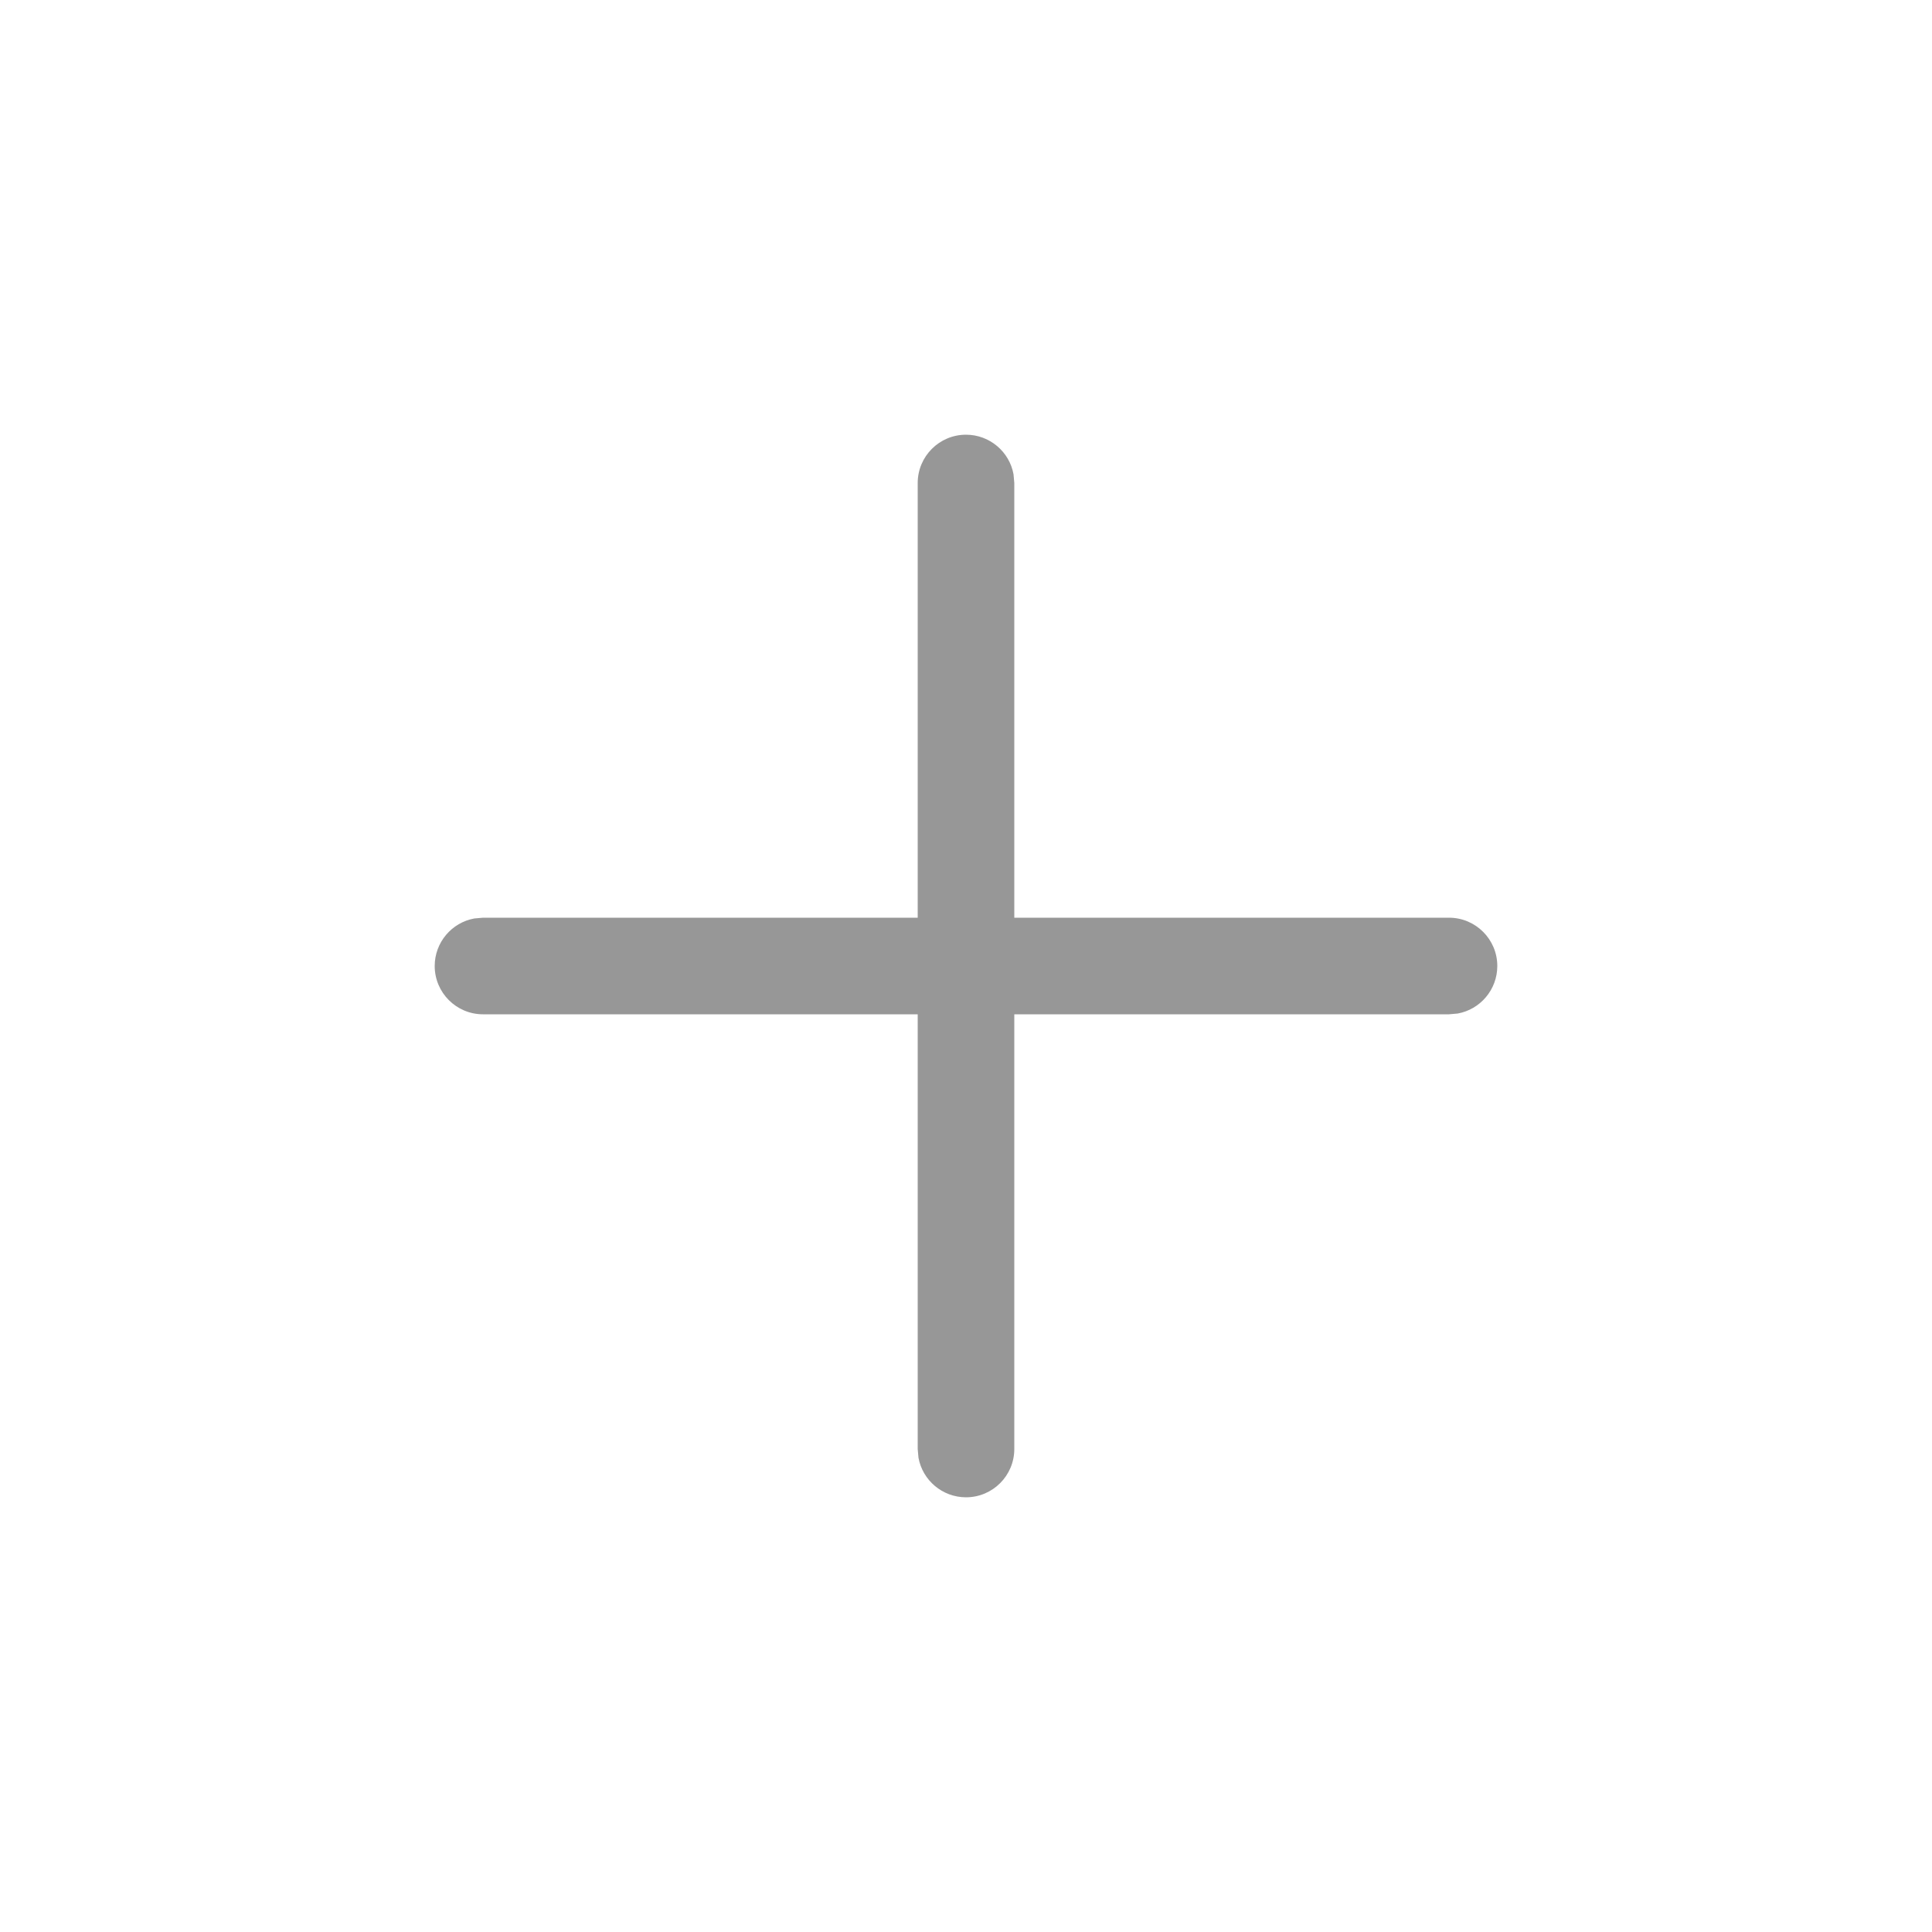
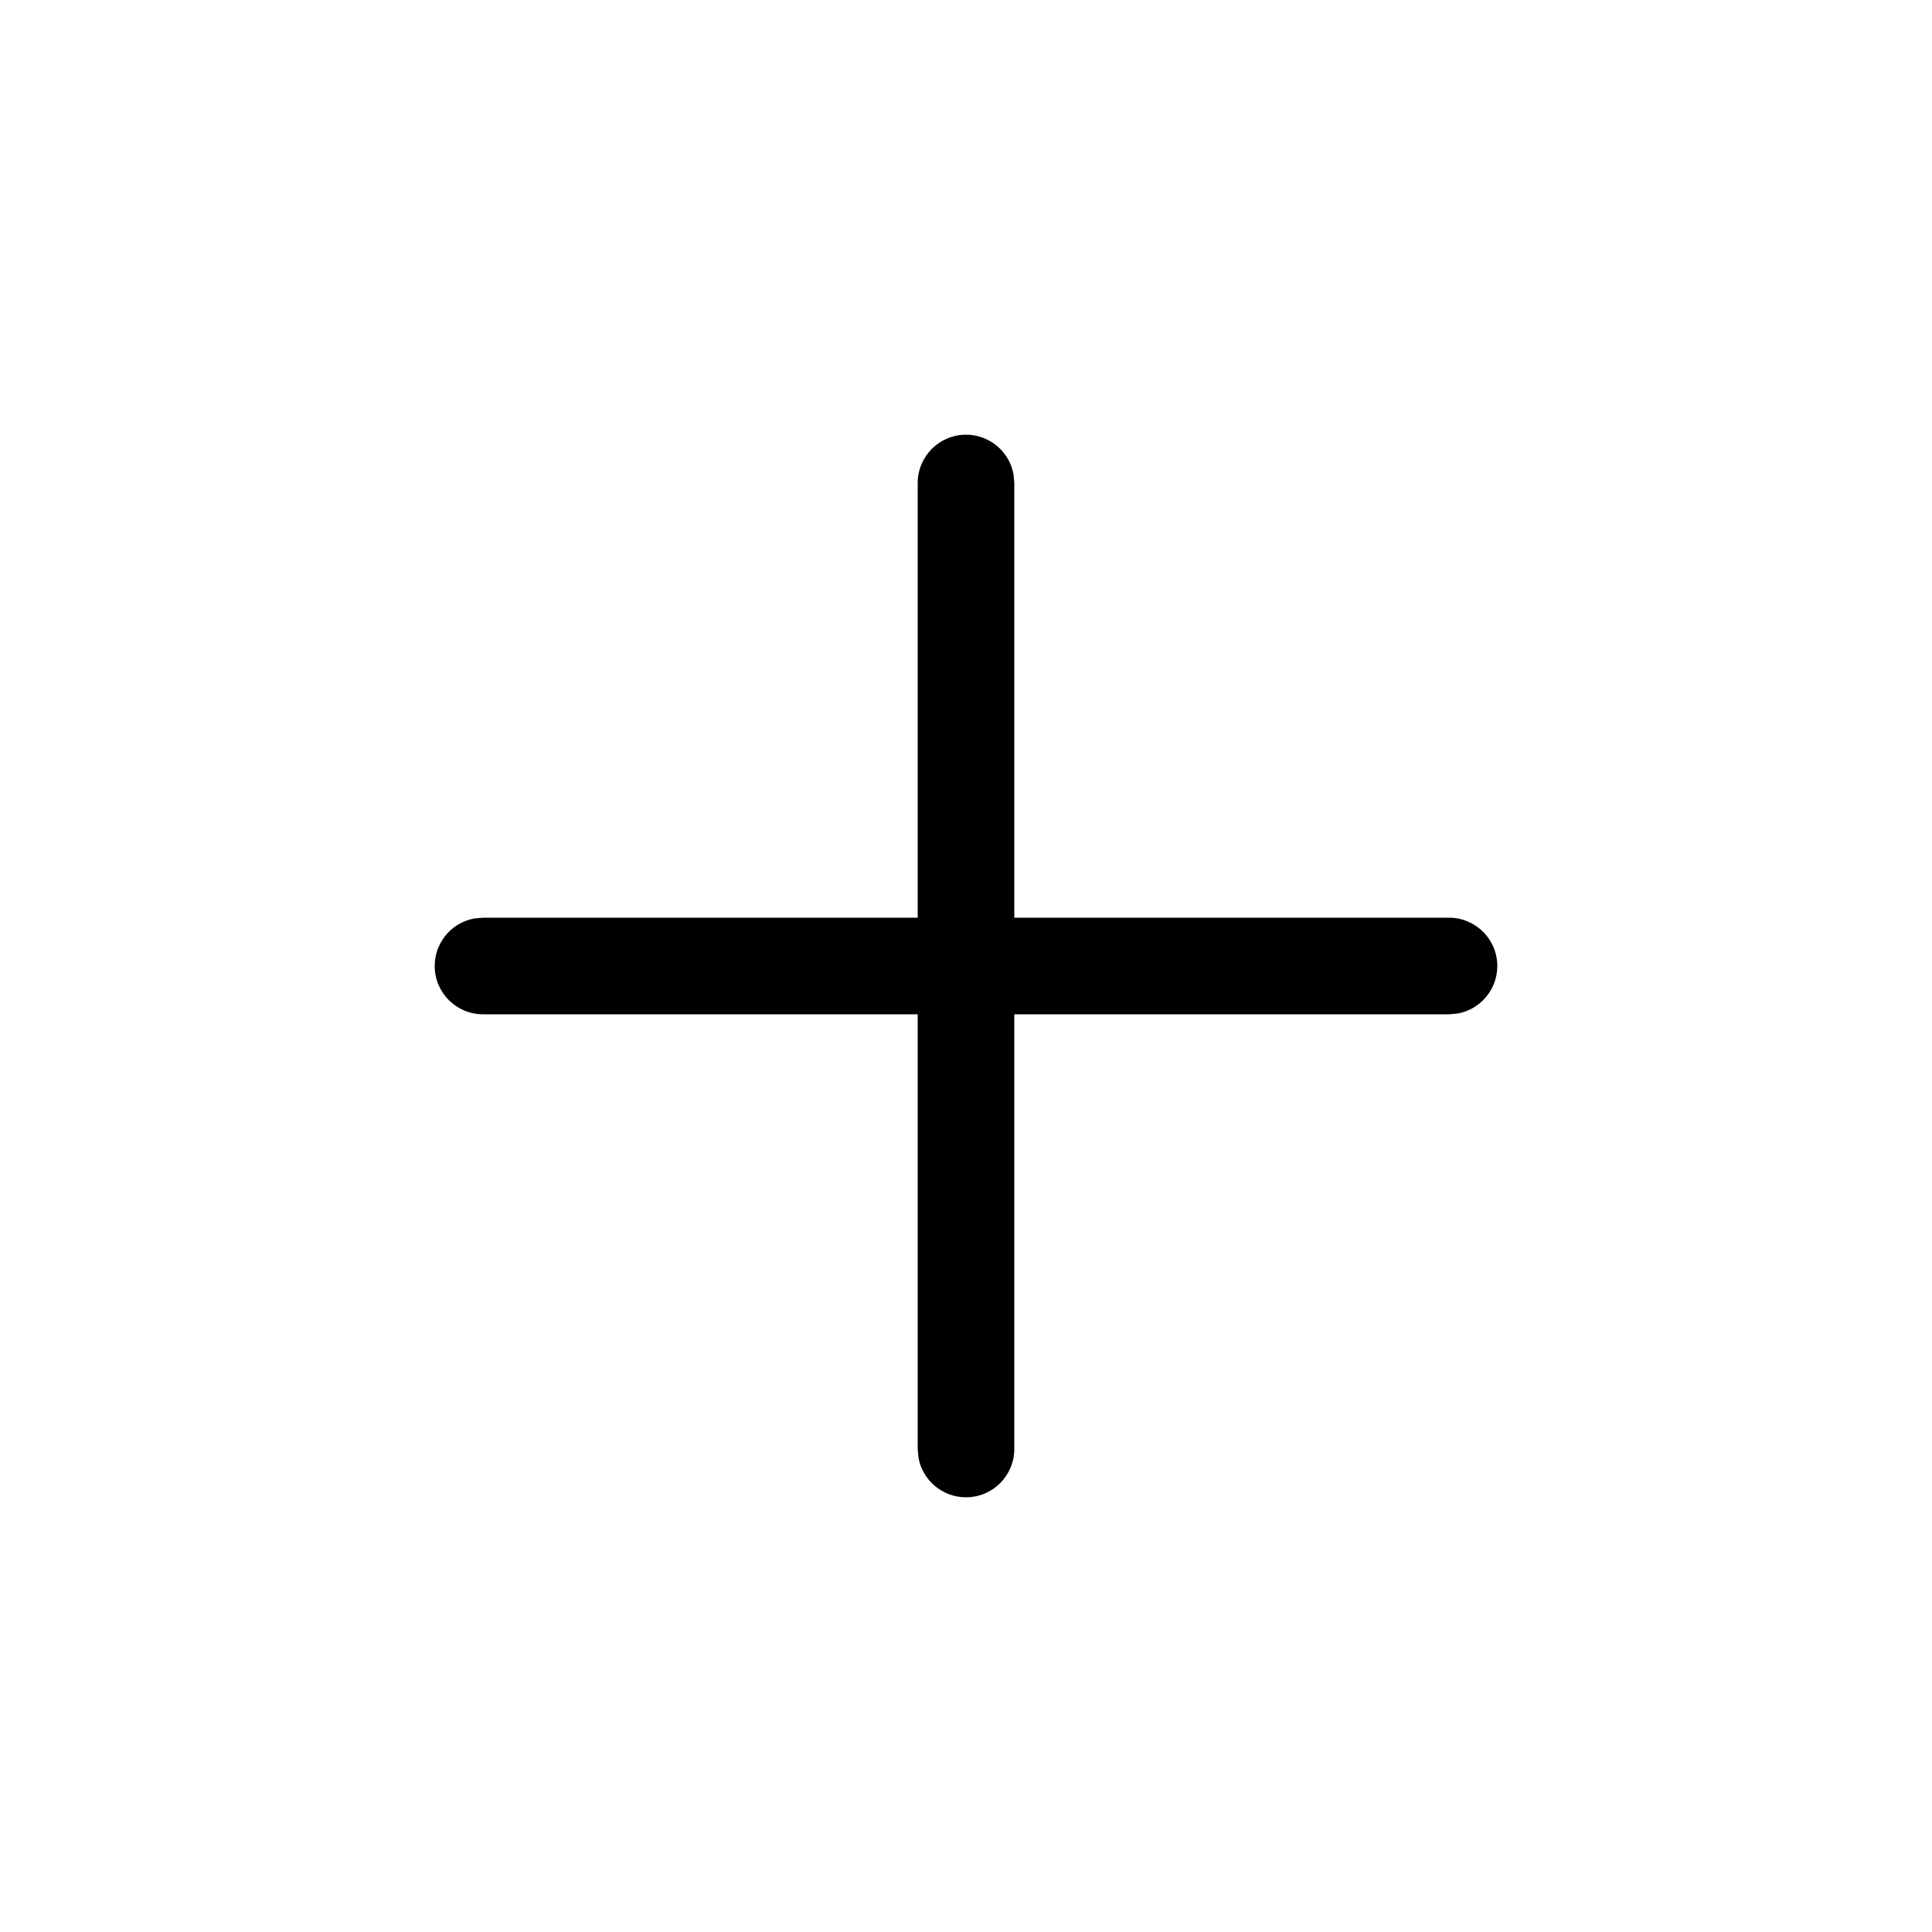
<svg xmlns="http://www.w3.org/2000/svg" width="20px" height="20px" viewBox="0 0 20 20" version="1.1">
-   <g id="icon-plus" stroke="none" stroke-width="1" fill="none" fill-rule="evenodd">
-     <path d="M15,9.5 C15.276,9.5 15.5,9.724 15.5,10 C15.5,10.245 15.323,10.45 15.09,10.492 L15,10.5 L5,10.5 C4.724,10.5 4.5,10.276 4.5,10 C4.5,9.755 4.677,9.55 4.91,9.508 L5,9.5 L15,9.5 Z" id="路径-5" fill="#979797" fill-rule="nonzero" />
-     <path d="M10,4.5 C10.245,4.5 10.45,4.677 10.492,4.91 L10.5,5 L10.5,15 C10.5,15.276 10.276,15.5 10,15.5 C9.755,15.5 9.55,15.323 9.508,15.09 L9.5,15 L9.5,5 C9.5,4.724 9.724,4.5 10,4.5 Z" id="路径-5" fill="#979797" fill-rule="nonzero" />
+   <g id="icon-plus" stroke="none" stroke-width="1" fill-rule="evenodd">
+     <path d="M15,9.5 C15.276,9.5 15.5,9.724 15.5,10 C15.5,10.245 15.323,10.45 15.09,10.492 L15,10.5 L5,10.5 C4.724,10.5 4.5,10.276 4.5,10 C4.5,9.755 4.677,9.55 4.91,9.508 L5,9.5 L15,9.5 Z" id="路径-5" fill-rule="nonzero" />
+     <path d="M10,4.5 C10.245,4.5 10.45,4.677 10.492,4.91 L10.5,5 L10.5,15 C10.5,15.276 10.276,15.5 10,15.5 C9.755,15.5 9.55,15.323 9.508,15.09 L9.5,15 L9.5,5 C9.5,4.724 9.724,4.5 10,4.5 Z" id="路径-5" fill-rule="nonzero" />
  </g>
</svg>
